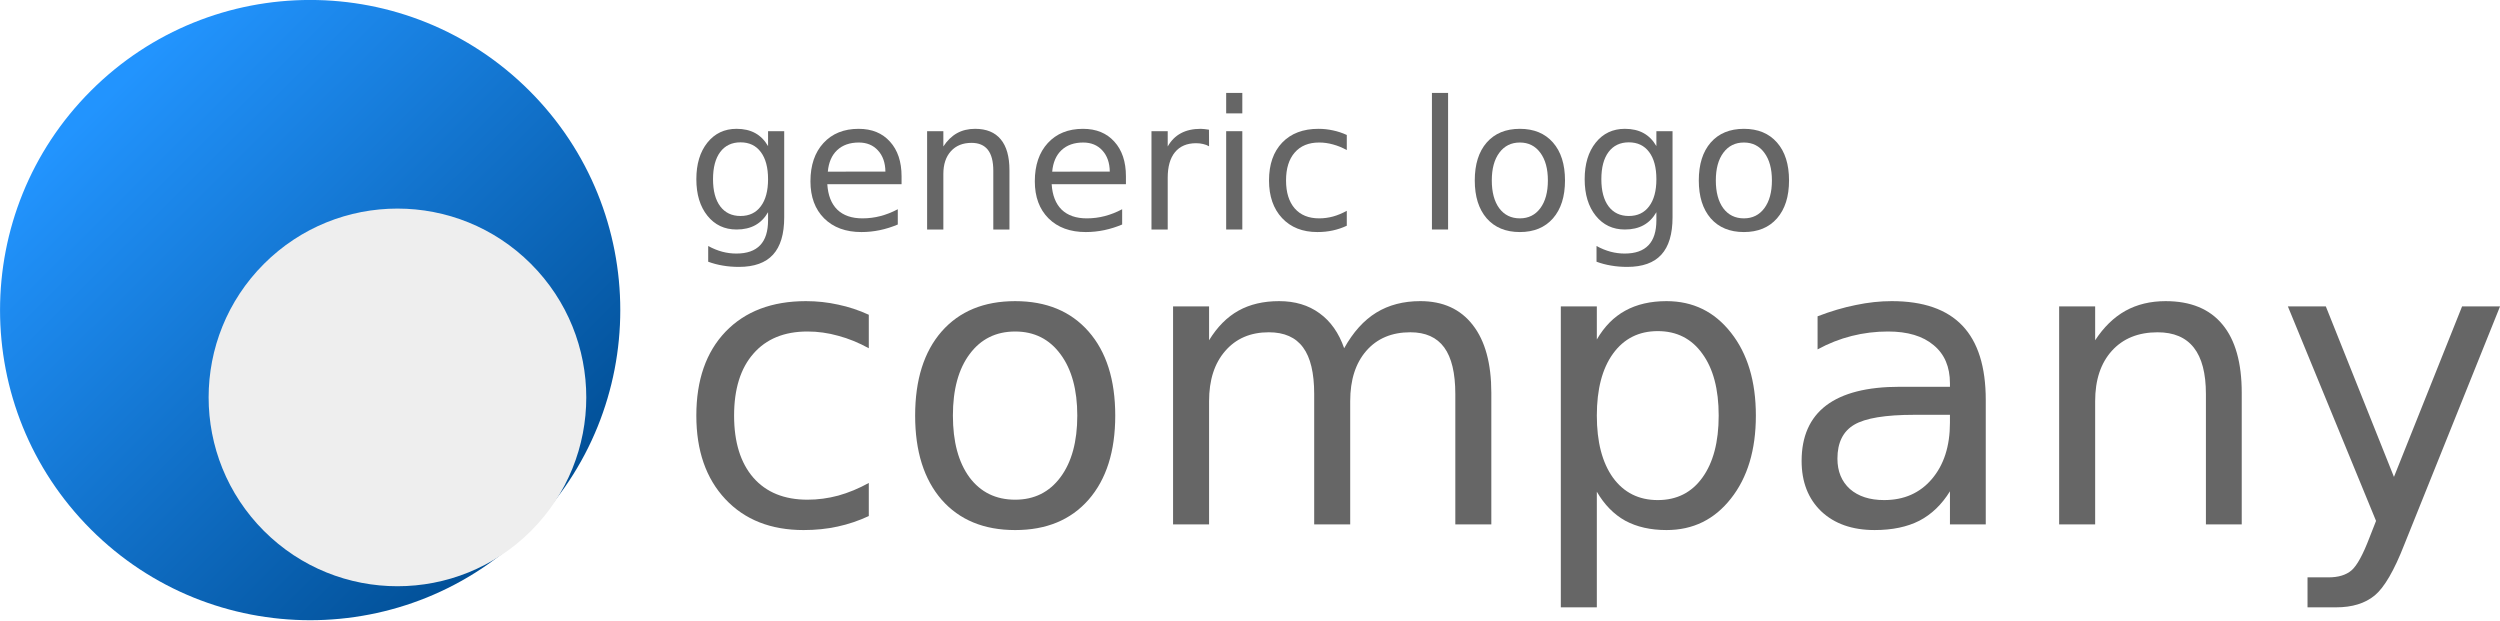
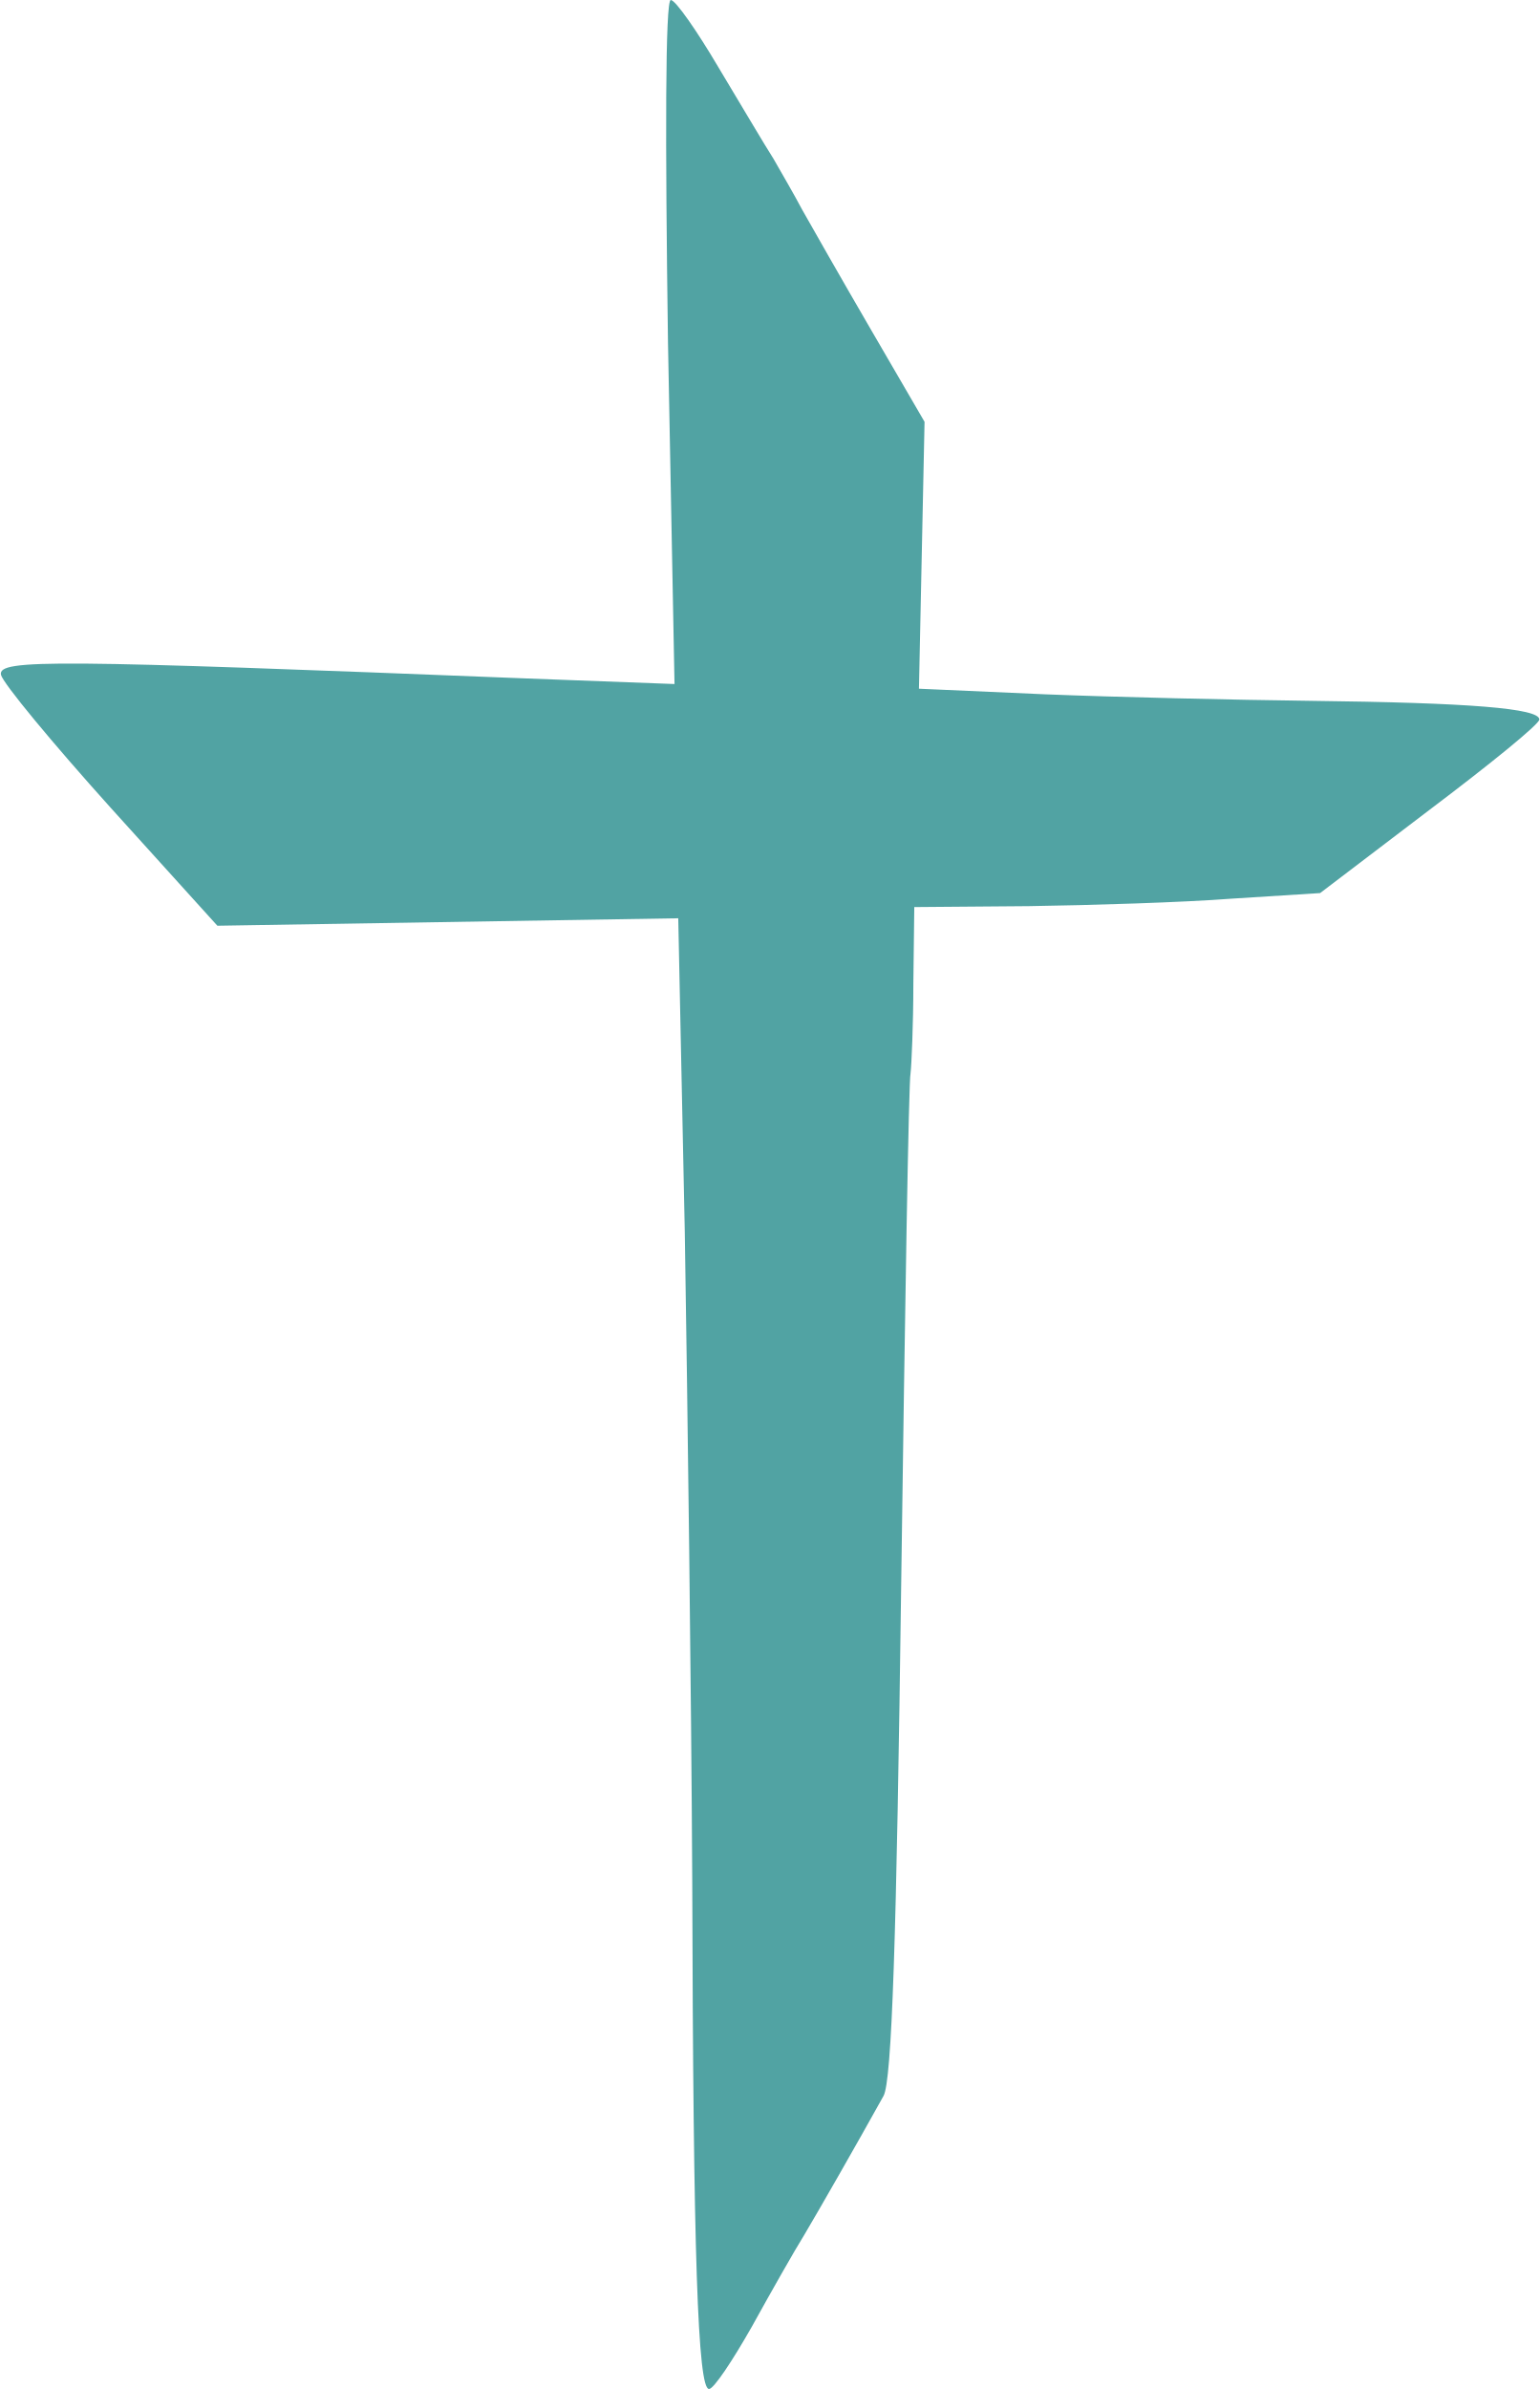
- <svg xmlns="http://www.w3.org/2000/svg" id="svg4692" viewBox="0 0 1425.8 353.74" version="1.1">
-   <defs id="defs4694">
-     <linearGradient id="linearGradient5311" y2="488.43" gradientUnits="userSpaceOnUse" x2="-469.87" y1="-68.973" x1="-467.57">
-       <stop id="stop5227" style="stop-color:#2294fe" offset="0" />
-       <stop id="stop5229" style="stop-color:#014f96" offset="1" />
-     </linearGradient>
-   </defs>
-   <g id="layer1" transform="translate(364.43 8.4823)">
-     <g id="g5286">
-       <g id="text4703" style="fill:#666666" transform="translate(-14.426 -21.336)">
-         <path id="path5264" d="m145.49 192.37v19.095c-5.773-3.182-11.583-5.551-17.43-7.105-5.773-1.628-11.62-2.442-17.541-2.442-13.248 0-23.536 4.219-30.863 12.656-7.327 8.363-10.991 20.131-10.991 35.304-0 15.172 3.663 26.977 10.991 35.415 7.327 8.363 17.615 12.545 30.863 12.545 5.921 0 11.768-0.777 17.541-2.331 5.847-1.628 11.657-4.034 17.43-7.216v18.873c-5.699 2.664-11.62 4.663-17.763 5.995-6.069 1.332-12.545 1.998-19.428 1.998-18.725 0-33.601-5.884-44.629-17.652s-16.542-27.643-16.542-47.627c-0-20.279 5.551-36.229 16.653-47.849 11.176-11.62 26.459-17.43 45.85-17.43 6.291 0 12.434 0.666 18.429 1.998 5.995 1.258 11.805 3.183 17.43 5.773" />
-         <path id="path5266" d="m228.98 201.92c-10.954 0-19.613 4.293-25.978 12.878-6.365 8.511-9.548 20.205-9.547 35.082-0 14.876 3.146 26.607 9.437 35.193 6.365 8.511 15.061 12.767 26.089 12.767 10.88 0 19.502-4.293 25.867-12.878 6.365-8.585 9.547-20.279 9.547-35.082-0-14.728-3.183-26.385-9.547-34.971-6.365-8.659-14.987-12.989-25.867-12.989m0-17.319c17.763 0 31.714 5.773 41.854 17.319s15.209 27.532 15.209 47.96c-0 20.353-5.07 36.34-15.209 47.96-10.14 11.546-24.091 17.319-41.854 17.319-17.837 0-31.825-5.773-41.965-17.319-10.066-11.62-15.098-27.606-15.098-47.96-0-20.427 5.033-36.414 15.098-47.96 10.14-11.546 24.128-17.319 41.965-17.319" />
-         <path id="path5268" d="m416.6 211.46c5.107-9.177 11.213-15.949 18.318-20.316 7.105-4.367 15.468-6.55 25.09-6.55 12.952 0 22.943 4.552 29.975 13.655 7.031 9.03 10.546 21.908 10.547 38.634v75.048h-20.538v-74.382c-0-11.916-2.11-20.76-6.328-26.533-4.219-5.773-10.658-8.659-19.317-8.659-10.584 0-18.947 3.516-25.09 10.547-6.143 7.031-9.215 16.616-9.214 28.754v70.274h-20.538v-74.382c-0-11.99-2.109-20.834-6.328-26.533-4.219-5.773-10.732-8.659-19.539-8.659-10.436 0-18.725 3.553-24.868 10.658-6.143 7.031-9.214 16.579-9.214 28.643v70.274h-20.538v-124.34h20.538v19.317c4.663-7.623 10.251-13.248 16.764-16.875 6.513-3.627 14.247-5.44 23.203-5.44 9.029 0 16.69 2.295 22.981 6.883 6.365 4.589 11.065 11.25 14.099 19.983" />
-         <path id="path5270" d="m560.7 293.28v65.945h-20.538v-171.63h20.538v18.873c4.293-7.401 9.695-12.878 16.209-16.431 6.587-3.627 14.432-5.44 23.536-5.44 15.098 0 27.347 5.995 36.747 17.985 9.473 11.99 14.21 27.755 14.21 47.294-0 19.539-4.737 35.304-14.21 47.294-9.4 11.99-21.649 17.985-36.747 17.985-9.104 0-16.949-1.776-23.536-5.329-6.513-3.627-11.916-9.14-16.209-16.542m69.497-43.408c-0-15.024-3.109-26.792-9.325-35.304-6.143-8.585-14.617-12.878-25.423-12.878-10.806 0-19.317 4.293-25.534 12.878-6.143 8.511-9.214 20.279-9.214 35.304-0 15.024 3.071 26.829 9.214 35.415 6.217 8.511 14.728 12.767 25.534 12.767 10.806 0 19.28-4.256 25.423-12.767 6.217-8.585 9.325-20.39 9.325-35.415" />
-         <path id="path5272" d="m741.77 249.43c-16.505 0-27.94 1.887-34.304 5.662-6.365 3.775-9.548 10.214-9.547 19.317-0 7.253 2.368 13.026 7.105 17.319 4.811 4.219 11.324 6.328 19.539 6.328 11.324 0 20.39-3.997 27.199-11.99 6.883-8.067 10.325-18.762 10.325-32.084v-4.552h-20.316m40.744-8.437v70.94h-20.427v-18.873c-4.663 7.549-10.473 13.137-17.43 16.764-6.957 3.553-15.469 5.329-25.534 5.329-12.73 0-22.87-3.553-30.419-10.658-7.475-7.179-11.213-16.764-11.213-28.754-0-13.988 4.663-24.535 13.988-31.64 9.399-7.105 23.388-10.658 41.965-10.658h28.643v-1.998c-0-9.399-3.109-16.653-9.325-21.759-6.143-5.181-14.802-7.771-25.978-7.771-7.105 0-14.025 0.851-20.76 2.553-6.735 1.702-13.211 4.256-19.428 7.66v-18.873c7.475-2.886 14.728-5.033 21.759-6.439 7.031-1.48 13.877-2.22 20.538-2.22 17.985 0 31.418 4.663 40.299 13.988 8.881 9.326 13.322 23.462 13.322 42.409" />
-         <path id="path5274" d="m928.5 236.89v75.048h-20.427v-74.382c-0-11.768-2.295-20.575-6.883-26.422-4.589-5.847-11.472-8.77-20.649-8.77-11.028 0-19.724 3.516-26.089 10.547-6.365 7.031-9.548 16.616-9.547 28.754v70.274h-20.538v-124.34h20.538v19.317c4.885-7.475 10.621-13.063 17.208-16.764 6.661-3.7 14.321-5.551 22.981-5.551 14.284 0 25.09 4.441 32.417 13.322 7.327 8.807 10.991 21.797 10.991 38.967" />
-         <path id="path5276" d="m1021.2 323.48c-5.773 14.802-11.398 24.461-16.875 28.976-5.477 4.515-12.804 6.772-21.981 6.772h-16.32v-17.097h11.99c5.625-0 9.992-1.332 13.1-3.997s6.55-8.955 10.325-18.873l3.664-9.325-50.291-122.34h21.648l38.856 97.252 38.856-97.252h21.648l-54.621 135.89" />
-       </g>
-       <g id="text4707" style="fill:#666666" transform="translate(-416.34 -21.336)">
-         <path id="path5241" d="m489.95 115.06c-0-6.675-1.385-11.848-4.155-15.519-2.737-3.671-6.591-5.507-11.564-5.507-4.939 0-8.794 1.836-11.564 5.507-2.737 3.671-4.105 8.844-4.105 15.519-0 6.642 1.368 11.798 4.105 15.469 2.77 3.671 6.625 5.507 11.564 5.507 4.973 0 8.828-1.836 11.564-5.507 2.77-3.671 4.155-8.828 4.155-15.469m9.211 21.727c-0 9.545-2.119 16.637-6.358 21.276-4.239 4.672-10.73 7.009-19.474 7.009-3.237-0-6.291-0.25-9.161-0.751-2.87-0.467-5.657-1.202-8.36-2.203v-8.961c2.703 1.468 5.373 2.553 8.01 3.254 2.637 0.701 5.323 1.051 8.06 1.051 6.041-0 10.563-1.585 13.567-4.756 3.004-3.137 4.505-7.893 4.506-14.268v-4.556c-1.902 3.304-4.339 5.774-7.309 7.409-2.97 1.635-6.525 2.453-10.663 2.453-6.875 0-12.415-2.62-16.621-7.86-4.205-5.24-6.308-12.182-6.308-20.826-0-8.677 2.103-15.636 6.308-20.876 4.205-5.24 9.745-7.86 16.621-7.86 4.138 0 7.693 0.818 10.663 2.453 2.97 1.635 5.407 4.105 7.309 7.409v-8.511h9.211v49.111" />
-         <path id="path5243" d="m566.09 113.41v4.506h-42.352c0.4 6.341 2.303 11.18 5.707 14.518 3.438 3.304 8.21 4.956 14.318 4.956 3.538 0 6.959-0.434 10.263-1.302 3.337-0.868 6.641-2.169 9.912-3.905v8.711c-3.304 1.402-6.692 2.47-10.163 3.204-3.471 0.734-6.992 1.101-10.563 1.101-8.944 0-16.037-2.603-21.276-7.81-5.206-5.206-7.81-12.248-7.81-21.126-0-9.178 2.47-16.454 7.409-21.827 4.973-5.407 11.664-8.11 20.075-8.11 7.543 0 13.5 2.436 17.872 7.309 4.405 4.839 6.608 11.431 6.608 19.774m-9.211-2.703c-0.067-5.04-1.485-9.061-4.255-12.065-2.737-3.004-6.375-4.505-10.914-4.506-5.14 0-9.261 1.452-12.365 4.355-3.071 2.904-4.839 6.992-5.307 12.265l32.841-0.05" />
-         <path id="path5245" d="m627.62 109.9v33.842h-9.211v-33.541c-0-5.306-1.035-9.278-3.104-11.915-2.069-2.636-5.173-3.955-9.312-3.955-4.973 0-8.894 1.585-11.765 4.756-2.87 3.171-4.305 7.493-4.305 12.966v31.689h-9.261v-56.069h9.261v8.711c2.203-3.371 4.789-5.891 7.76-7.559 3.004-1.669 6.458-2.503 10.363-2.503 6.441 0 11.314 2.002 14.618 6.007 3.304 3.972 4.956 9.829 4.956 17.572" />
-         <path id="path5247" d="m694.05 113.41v4.506h-42.352c0.4 6.341 2.303 11.18 5.707 14.518 3.438 3.304 8.21 4.956 14.318 4.956 3.538 0 6.959-0.434 10.263-1.302 3.337-0.868 6.641-2.169 9.912-3.905v8.711c-3.304 1.402-6.692 2.47-10.163 3.204-3.471 0.734-6.992 1.101-10.563 1.101-8.944 0-16.037-2.603-21.276-7.81-5.206-5.206-7.81-12.248-7.81-21.126 0-9.178 2.47-16.454 7.409-21.827 4.973-5.407 11.664-8.11 20.075-8.11 7.543 0 13.5 2.436 17.872 7.309 4.405 4.839 6.608 11.431 6.608 19.774m-9.211-2.703c-0.067-5.04-1.485-9.061-4.255-12.065-2.737-3.004-6.375-4.505-10.913-4.506-5.14 0-9.261 1.452-12.365 4.355-3.071 2.904-4.839 6.992-5.307 12.265l32.841-0.05" />
-         <path id="path5249" d="m741.46 96.286c-1.035-0.601-2.169-1.035-3.404-1.302-1.202-0.3-2.537-0.451-4.005-0.451-5.207 0-9.211 1.702-12.015 5.106-2.77 3.371-4.155 8.227-4.155 14.568v29.537h-9.261v-56.069h9.261v8.711c1.936-3.404 4.455-5.924 7.559-7.559 3.104-1.669 6.875-2.503 11.314-2.503 0.634 0 1.335 0.05 2.103 0.15 0.768 0.067 1.619 0.184 2.553 0.35l0.05 9.462" />
-         <path id="path5251" d="m751.22 87.676h9.211v56.069h-9.211v-56.069m0-21.827h9.211v11.664h-9.211v-11.664" />
-         <path id="path5253" d="m820.01 89.828v8.611c-2.603-1.435-5.223-2.503-7.86-3.204-2.603-0.734-5.24-1.101-7.91-1.101-5.974 0-10.613 1.902-13.917 5.707-3.304 3.771-4.956 9.078-4.956 15.92-0 6.842 1.652 12.165 4.956 15.97 3.304 3.771 7.943 5.657 13.917 5.657 2.67 0 5.306-0.35 7.91-1.051 2.637-0.734 5.256-1.819 7.86-3.254v8.511c-2.57 1.202-5.24 2.103-8.01 2.703-2.737 0.601-5.657 0.901-8.761 0.901-8.444 0-15.152-2.653-20.125-7.96-4.973-5.307-7.459-12.465-7.459-21.477-0-9.145 2.503-16.337 7.509-21.577 5.04-5.24 11.931-7.86 20.676-7.86 2.837 0 5.607 0.3 8.31 0.901 2.703 0.567 5.323 1.435 7.86 2.603" />
-         <path id="path5255" d="m868.57 65.849h9.211v77.896h-9.211v-77.896" />
-         <path id="path5257" d="m918.73 94.134c-4.939 0-8.844 1.936-11.714 5.807-2.87 3.838-4.305 9.111-4.305 15.82-0 6.708 1.418 11.998 4.255 15.87 2.87 3.838 6.792 5.757 11.765 5.757 4.906 0 8.794-1.936 11.664-5.807 2.87-3.871 4.305-9.145 4.305-15.82-0-6.641-1.435-11.898-4.305-15.769-2.87-3.905-6.758-5.857-11.664-5.857m0-7.81c8.01 0 14.301 2.603 18.873 7.81 4.572 5.207 6.858 12.415 6.859 21.627-0 9.178-2.286 16.387-6.859 21.627-4.572 5.206-10.863 7.81-18.873 7.81-8.043 0-14.351-2.603-18.923-7.81-4.539-5.24-6.808-12.449-6.808-21.627 0-9.211 2.269-16.42 6.808-21.627 4.572-5.206 10.88-7.81 18.923-7.81" />
-         <path id="path5259" d="m996.58 115.06c-0-6.675-1.385-11.848-4.155-15.519-2.737-3.671-6.591-5.507-11.564-5.507-4.939 0-8.794 1.836-11.564 5.507-2.737 3.671-4.105 8.844-4.105 15.519-0 6.642 1.368 11.798 4.105 15.469 2.77 3.671 6.625 5.507 11.564 5.507 4.973 0 8.828-1.836 11.564-5.507 2.77-3.671 4.155-8.828 4.155-15.469m9.211 21.727c-0 9.545-2.119 16.637-6.358 21.276-4.239 4.672-10.73 7.009-19.474 7.009-3.237-0-6.291-0.25-9.161-0.751-2.87-0.467-5.657-1.202-8.36-2.203v-8.961c2.703 1.468 5.373 2.553 8.01 3.254 2.637 0.701 5.323 1.051 8.06 1.051 6.041-0 10.563-1.585 13.567-4.756 3.004-3.137 4.505-7.893 4.506-14.268v-4.556c-1.902 3.304-4.339 5.774-7.309 7.409-2.97 1.635-6.525 2.453-10.663 2.453-6.875 0-12.415-2.62-16.621-7.86-4.205-5.24-6.308-12.182-6.308-20.826 0-8.677 2.103-15.636 6.308-20.876 4.205-5.24 9.745-7.86 16.621-7.86 4.138 0 7.693 0.818 10.663 2.453 2.97 1.635 5.407 4.105 7.309 7.409v-8.511h9.211v49.111" />
-         <path id="path5261" d="m1046.5 94.134c-4.939 0-8.844 1.936-11.714 5.807-2.87 3.838-4.305 9.111-4.305 15.82 0 6.708 1.418 11.998 4.255 15.87 2.87 3.838 6.792 5.757 11.765 5.757 4.906 0 8.794-1.936 11.664-5.807 2.87-3.871 4.305-9.145 4.305-15.82 0-6.641-1.435-11.898-4.305-15.769-2.87-3.905-6.758-5.857-11.664-5.857m0-7.81c8.01 0 14.301 2.603 18.873 7.81 4.572 5.207 6.858 12.415 6.859 21.627-0 9.178-2.286 16.387-6.859 21.627-4.572 5.206-10.864 7.81-18.873 7.81-8.043 0-14.351-2.603-18.924-7.81-4.539-5.24-6.808-12.449-6.808-21.627 0-9.211 2.269-16.42 6.808-21.627 4.572-5.206 10.88-7.81 18.924-7.81" />
-       </g>
-       <g id="g5278" transform="matrix(.43789 -.43789 .43789 .43789 -547.02 450.07)">
-         <path id="path4711" style="fill:url(#linearGradient5311)" d="m-184.26 202.82c0 157.74-127.87 285.61-285.61 285.61s-285.61-127.87-285.61-285.61 127.87-285.61 285.61-285.61 285.61 127.87 285.61 285.61z" transform="translate(1202 -114.01)" />
-         <path id="path4713" style="fill:#eeeeee" d="m-184.26 202.82c0 157.74-127.87 285.61-285.61 285.61s-285.61-127.87-285.61-285.61 127.87-285.61 285.61-285.61 285.61 127.87 285.61 285.61z" transform="matrix(.60887 0 0 .60887 1018.2 79.03)" />
-       </g>
-     </g>
+ <svg xmlns="http://www.w3.org/2000/svg" version="1.0" width="165pt" height="256pt" viewBox="0 0 165 256" preserveAspectRatio="xMidYMid meet">
+   <g transform="translate(0,256) scale(0.1,-0.1)" fill="#51A3A3" stroke="none">
+     <path d="M716 2193 l7 -366 -159 6 c-506 20 -566 21 -563 4 2 -9 55 -73 118 -143 l114 -126 247 4 247 4 7 -336 c3 -184 7 -497 8 -695 1 -404 6 -545 18 -545 5 0 25 30 46 67 21 38 46 82 56 98 16 27 55 95 85 149 9 16 14 169 19 551 4 292 8 537 10 545 1 8 3 52 3 96 l1 82 123 1 c67 1 165 4 217 8 l95 6 117 89 c65 49 118 92 118 97 0 12 -75 18 -245 20 -82 1 -211 4 -285 7 l-135 6 3 143 3 143 -57 98 c-32 55 -65 113 -74 129 -9 17 -23 41 -31 55 -9 14 -35 58 -59 98 -23 39 -46 72 -51 72 -6 0 -6 -151 -3 -367z" />
  </g>
</svg>
